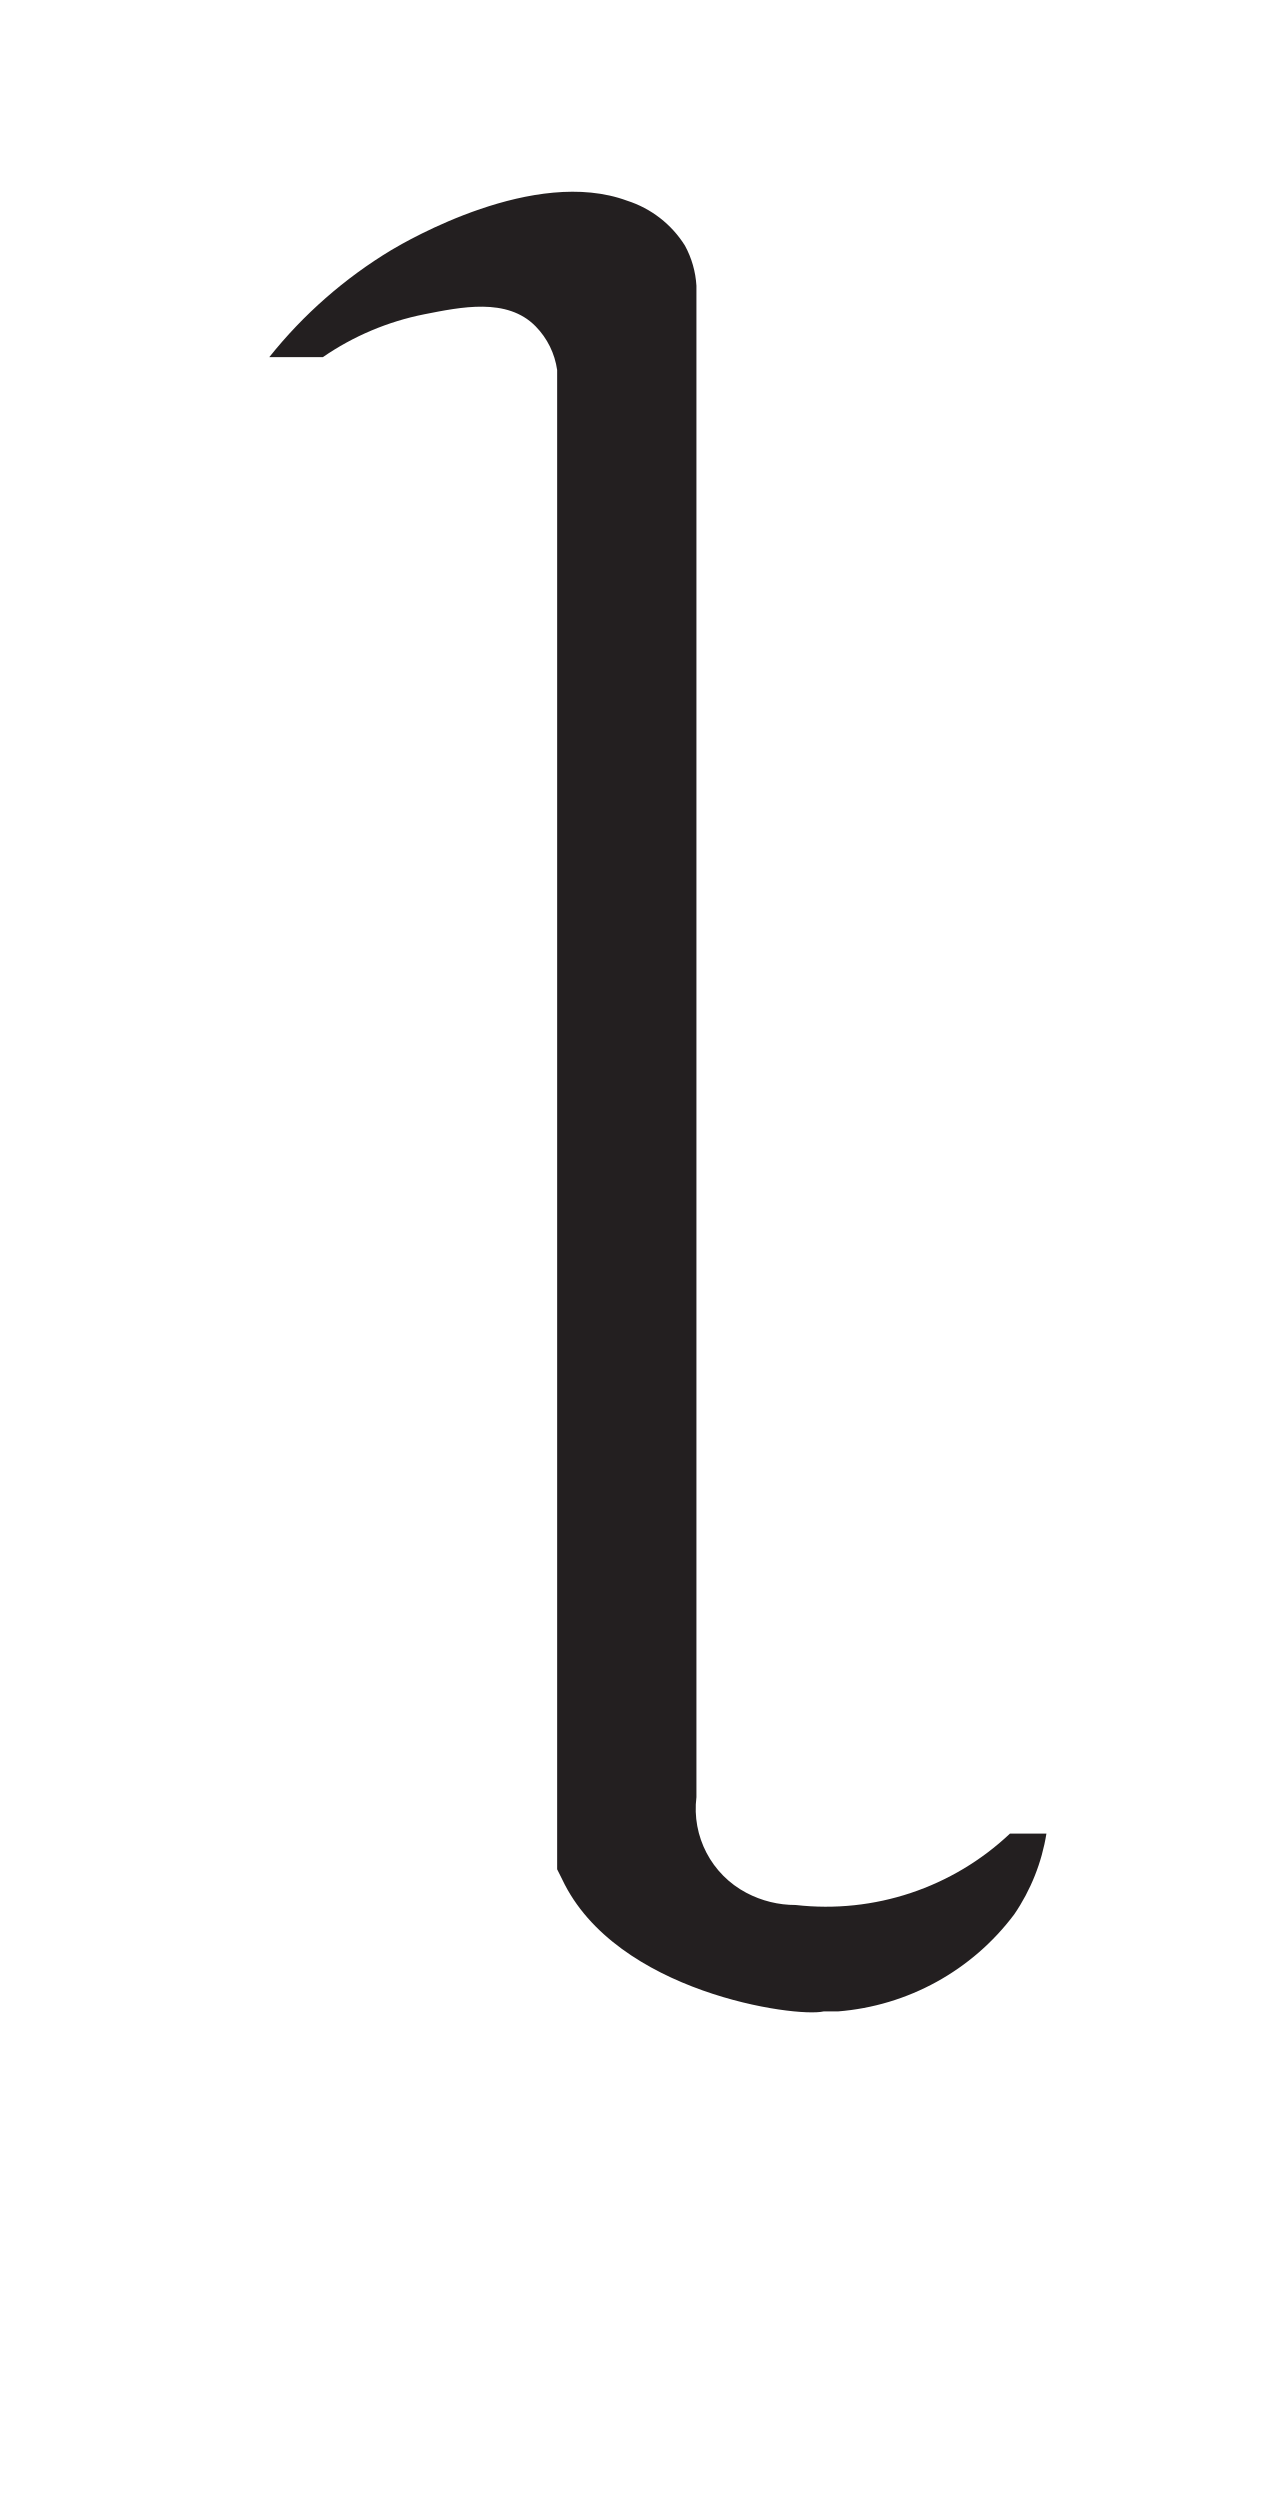
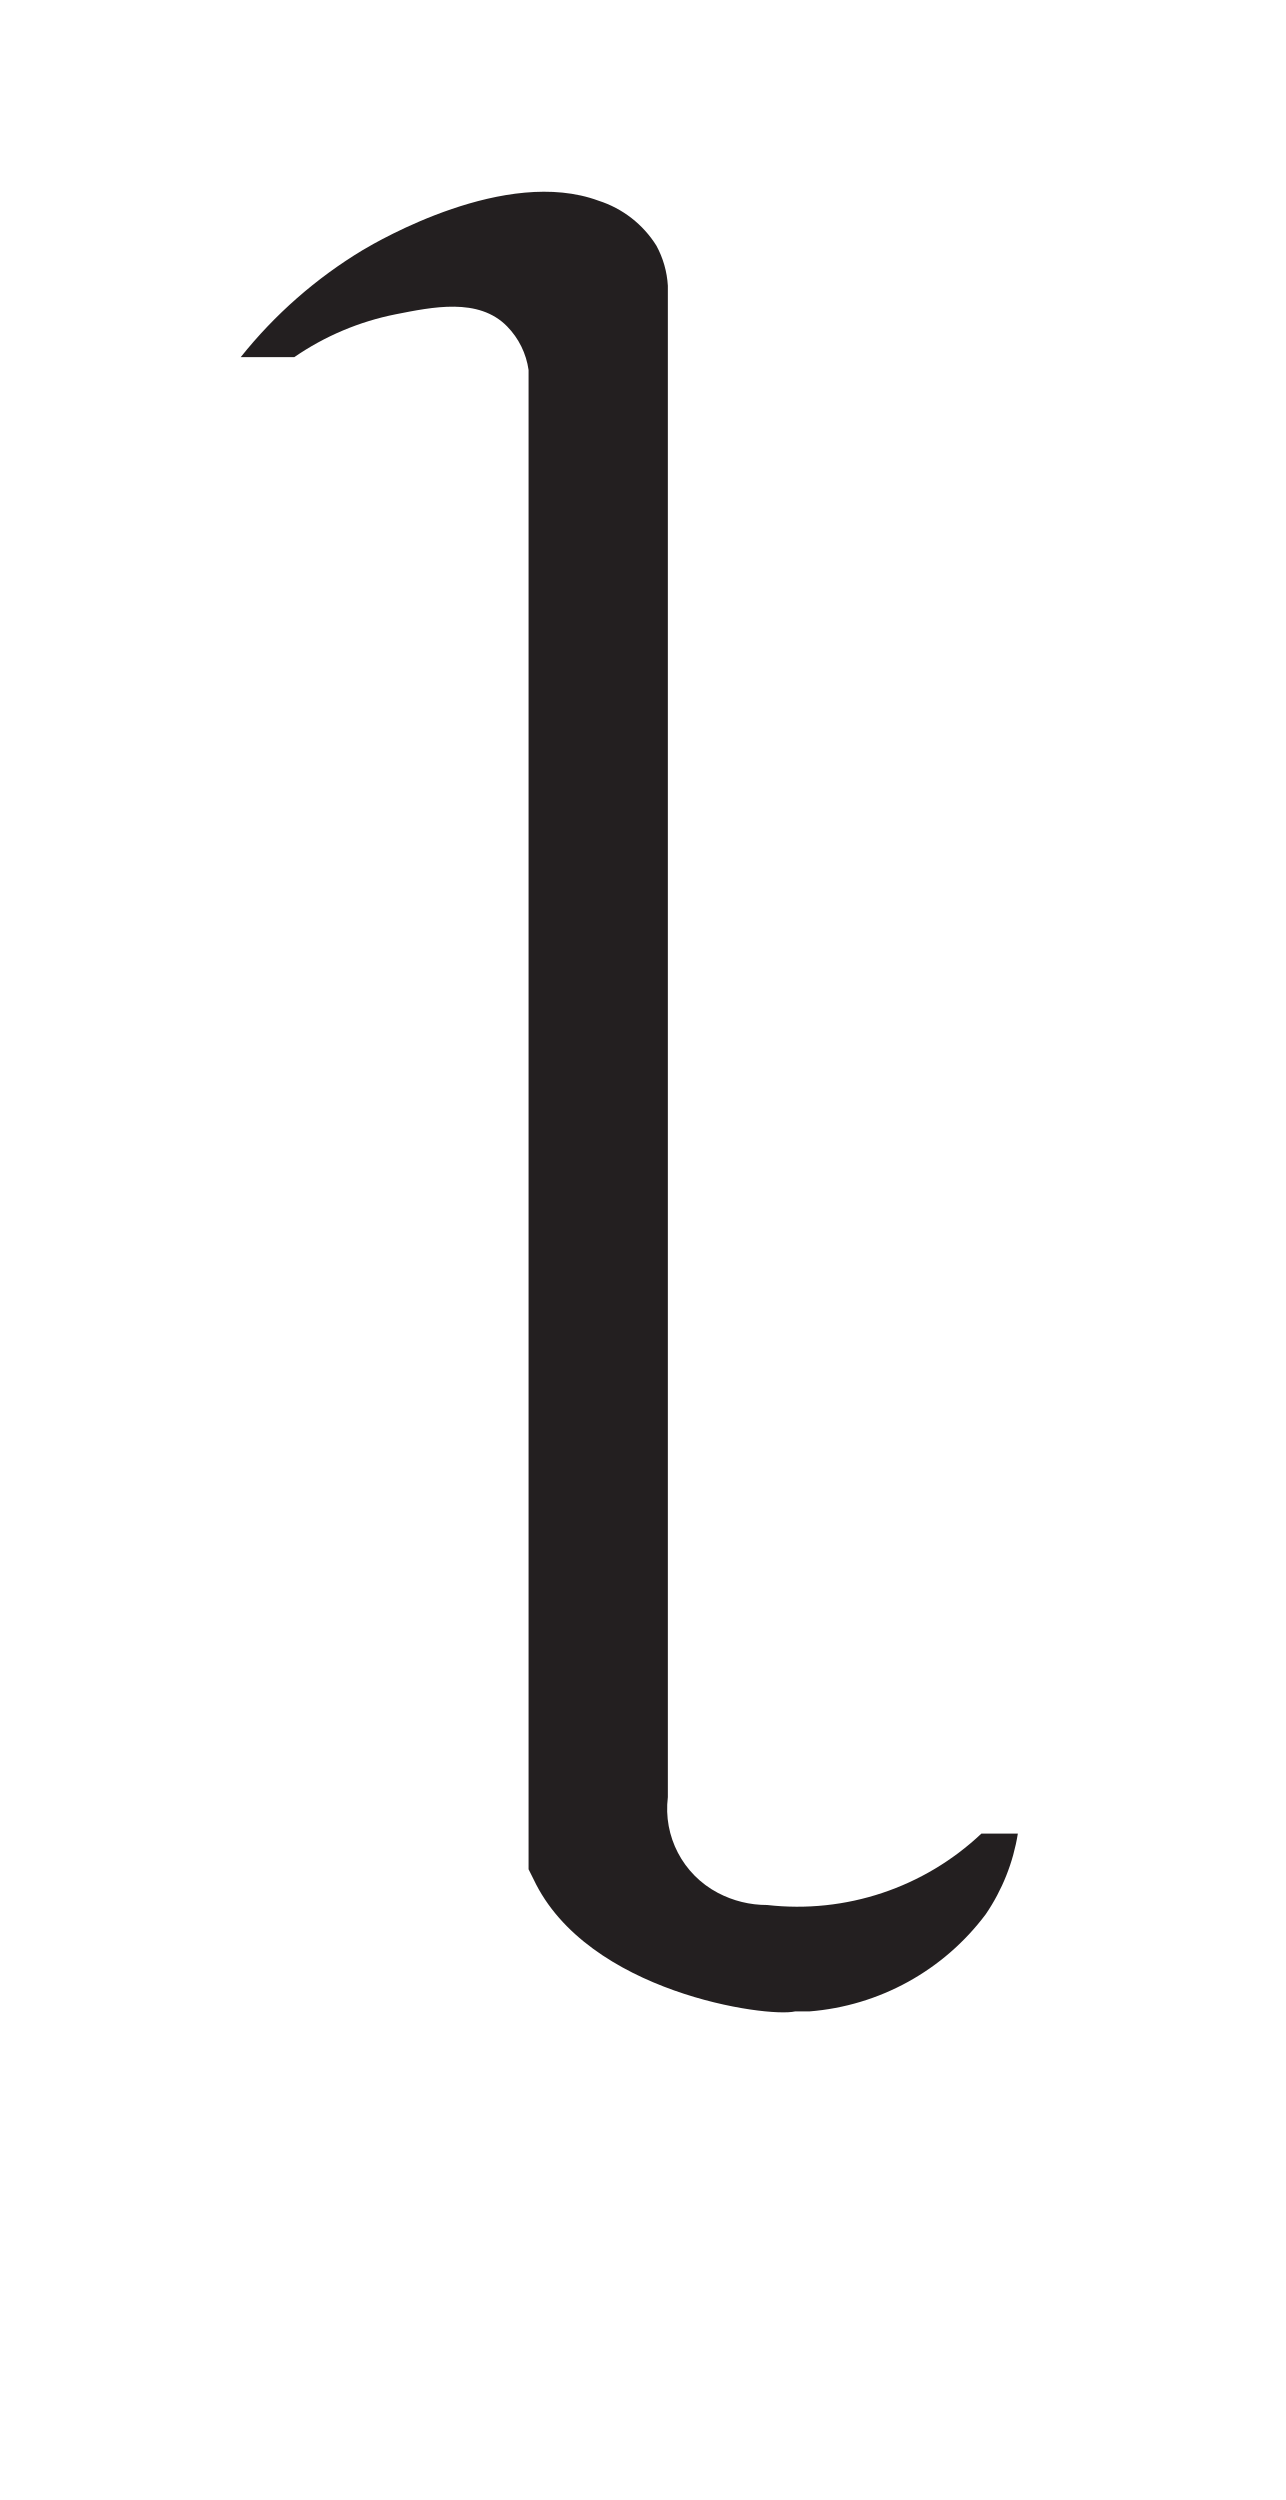
<svg xmlns="http://www.w3.org/2000/svg" viewBox="0 0 18 35">
  <defs>
    <style>.a{fill:#231f20;}</style>
  </defs>
-   <path class="a" d="M7.87,26.31l-.07-.14,0-.28q0-5,0-10c0-3.59,0-7.16,0-10.71a1.09,1.09,0,0,0-.3-.61C7.1,4.16,6.45,4.3,5.94,4.4A3.81,3.81,0,0,0,4.52,5H3.77A6.44,6.44,0,0,1,5.48,3.5c.22-.13,2-1.17,3.3-.69a1.49,1.49,0,0,1,.81.63A1.34,1.34,0,0,1,9.75,4c0,.64,0,9.31,0,21.16a1.33,1.33,0,0,0,.7,1.34,1.47,1.47,0,0,0,.69.17,3.75,3.75,0,0,0,3-1h.51a2.79,2.79,0,0,1-.45,1.13,3.42,3.42,0,0,1-2.47,1.36l-.2,0C11.14,28.25,8.62,27.9,7.87,26.31Z" />
+   <g transform="translate(-.4 0)">
+     <path class="a" d="M7.87,26.31l-.07-.14,0-.28q0-5,0-10c0-3.59,0-7.16,0-10.71a1.09,1.09,0,0,0-.3-.61C7.1,4.16,6.45,4.3,5.94,4.4A3.81,3.81,0,0,0,4.52,5H3.77A6.44,6.44,0,0,1,5.48,3.5c.22-.13,2-1.17,3.3-.69a1.49,1.49,0,0,1,.81.63A1.34,1.34,0,0,1,9.75,4c0,.64,0,9.31,0,21.16a1.33,1.33,0,0,0,.7,1.34,1.47,1.47,0,0,0,.69.17,3.75,3.75,0,0,0,3-1h.51a2.79,2.79,0,0,1-.45,1.13,3.42,3.42,0,0,1-2.47,1.36l-.2,0C11.14,28.25,8.62,27.9,7.87,26.31Z" />
+   </g>
</svg>
